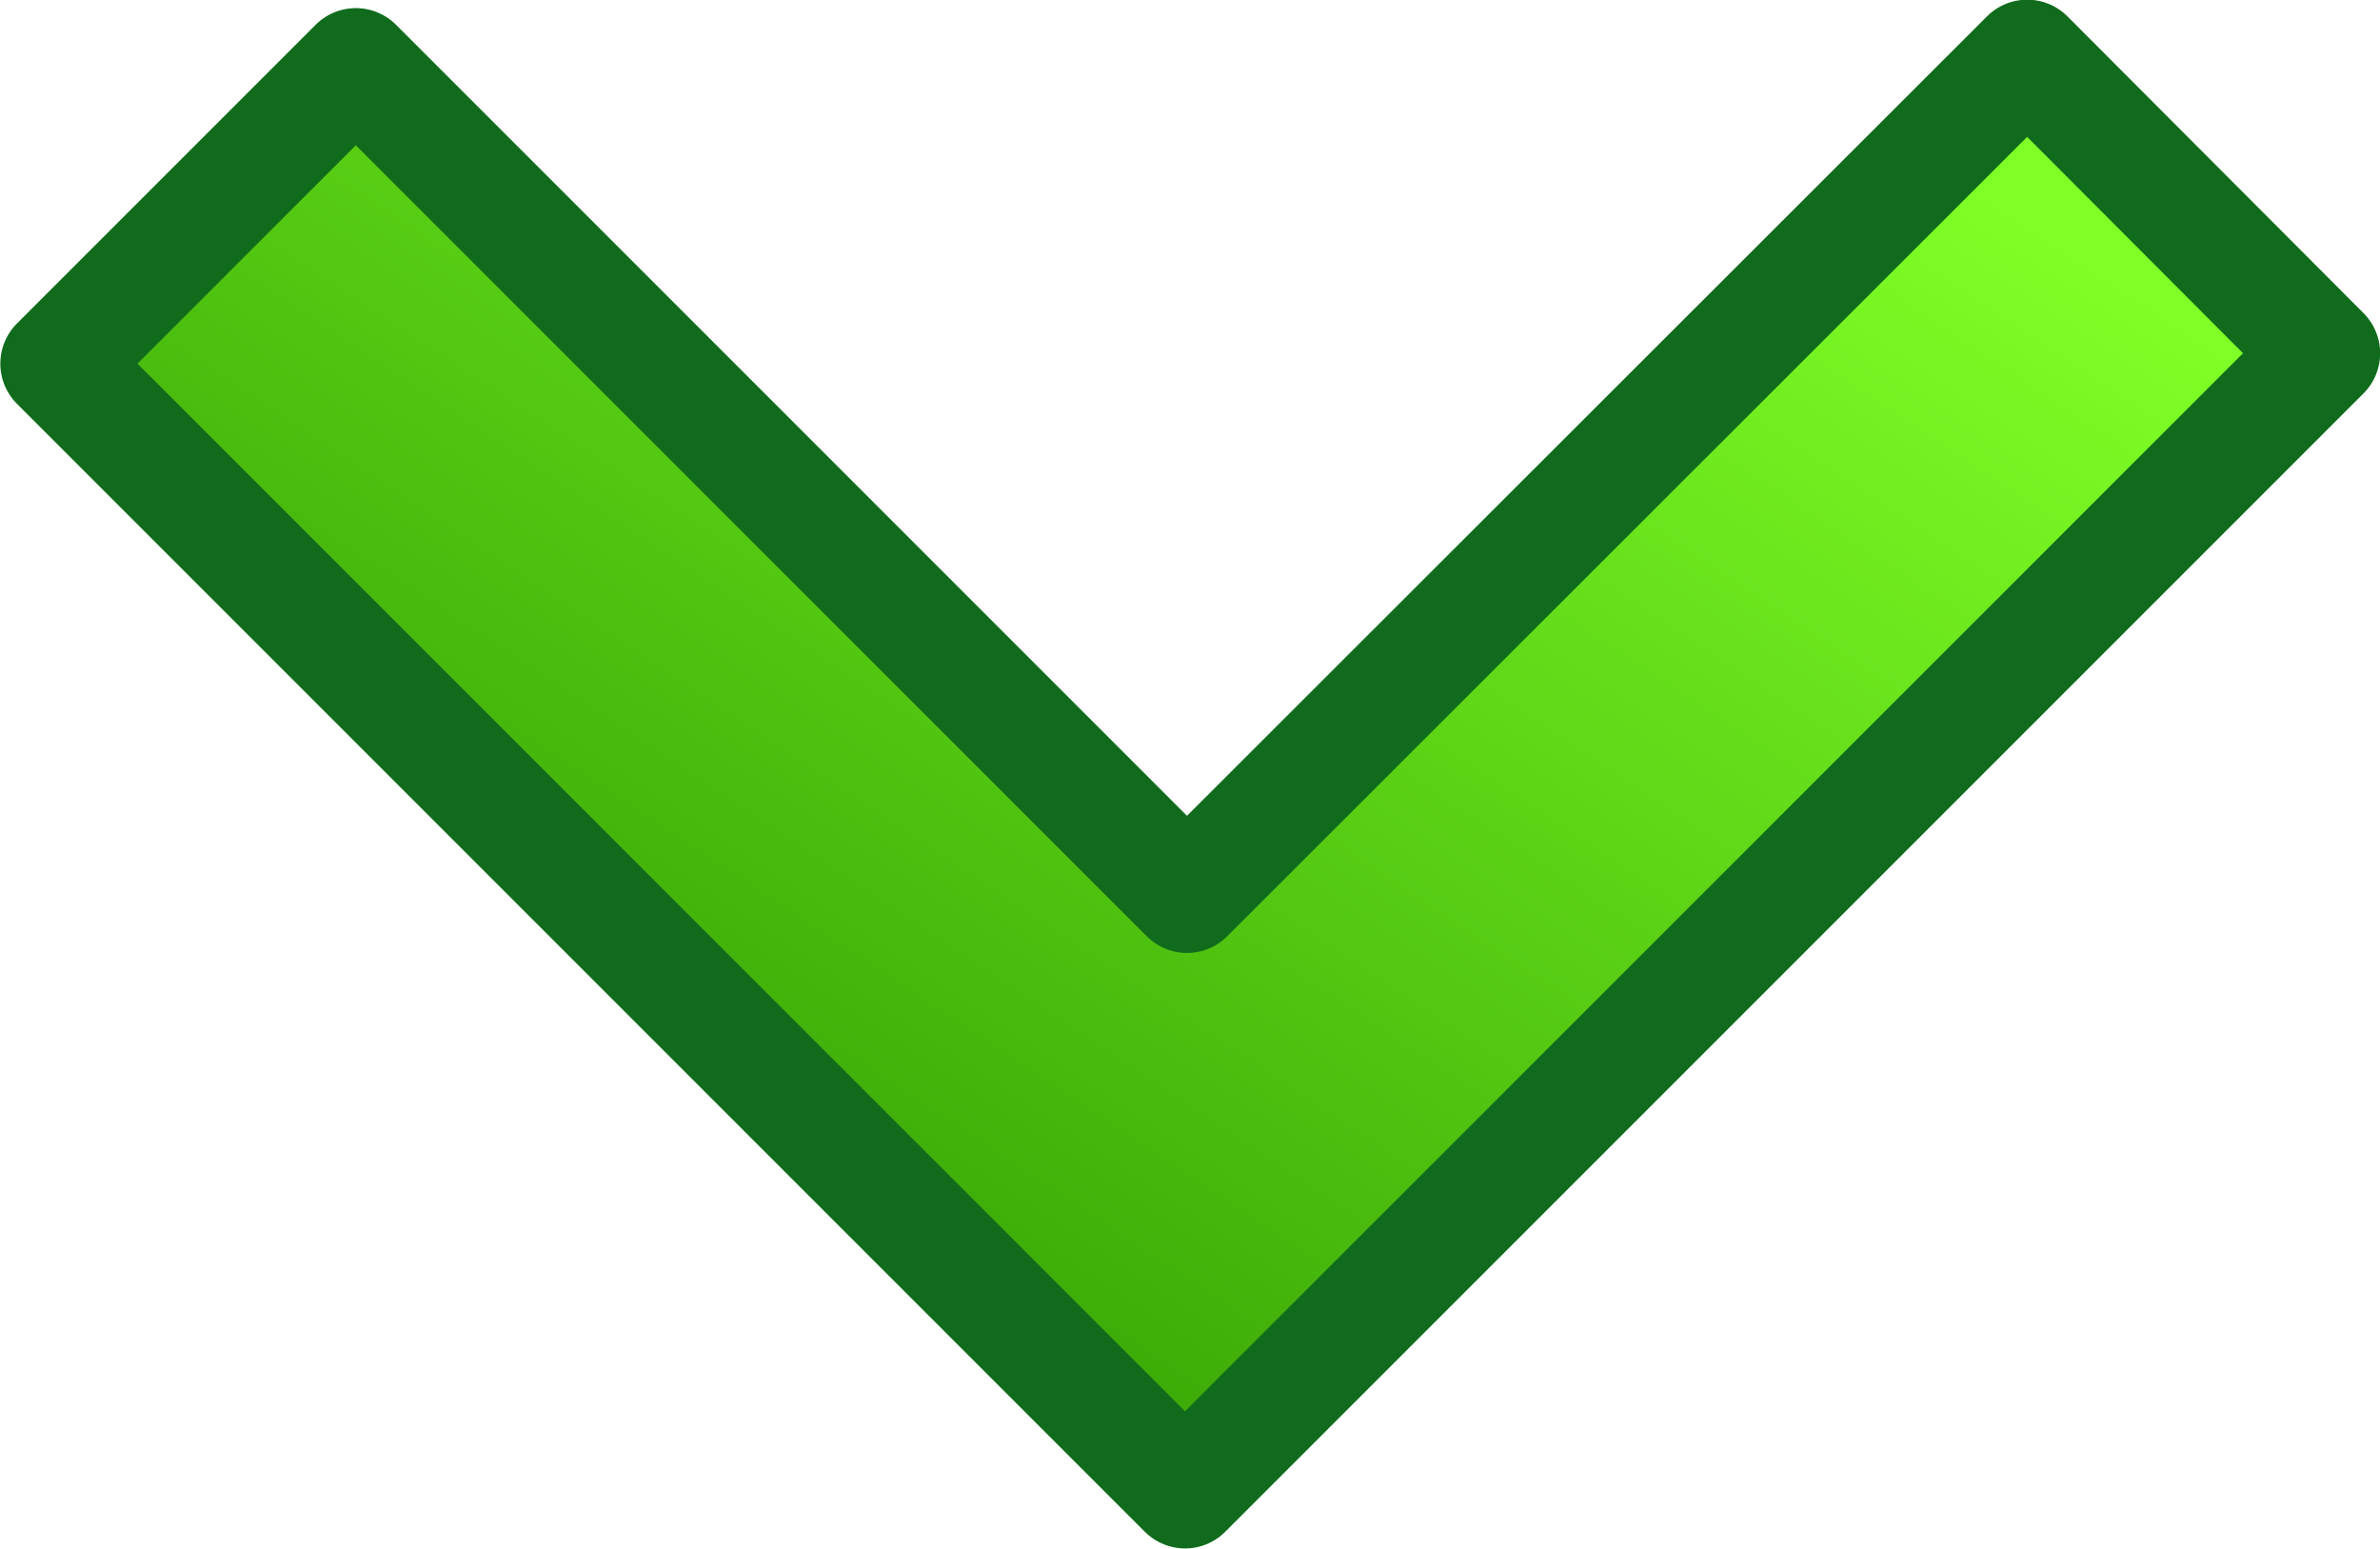
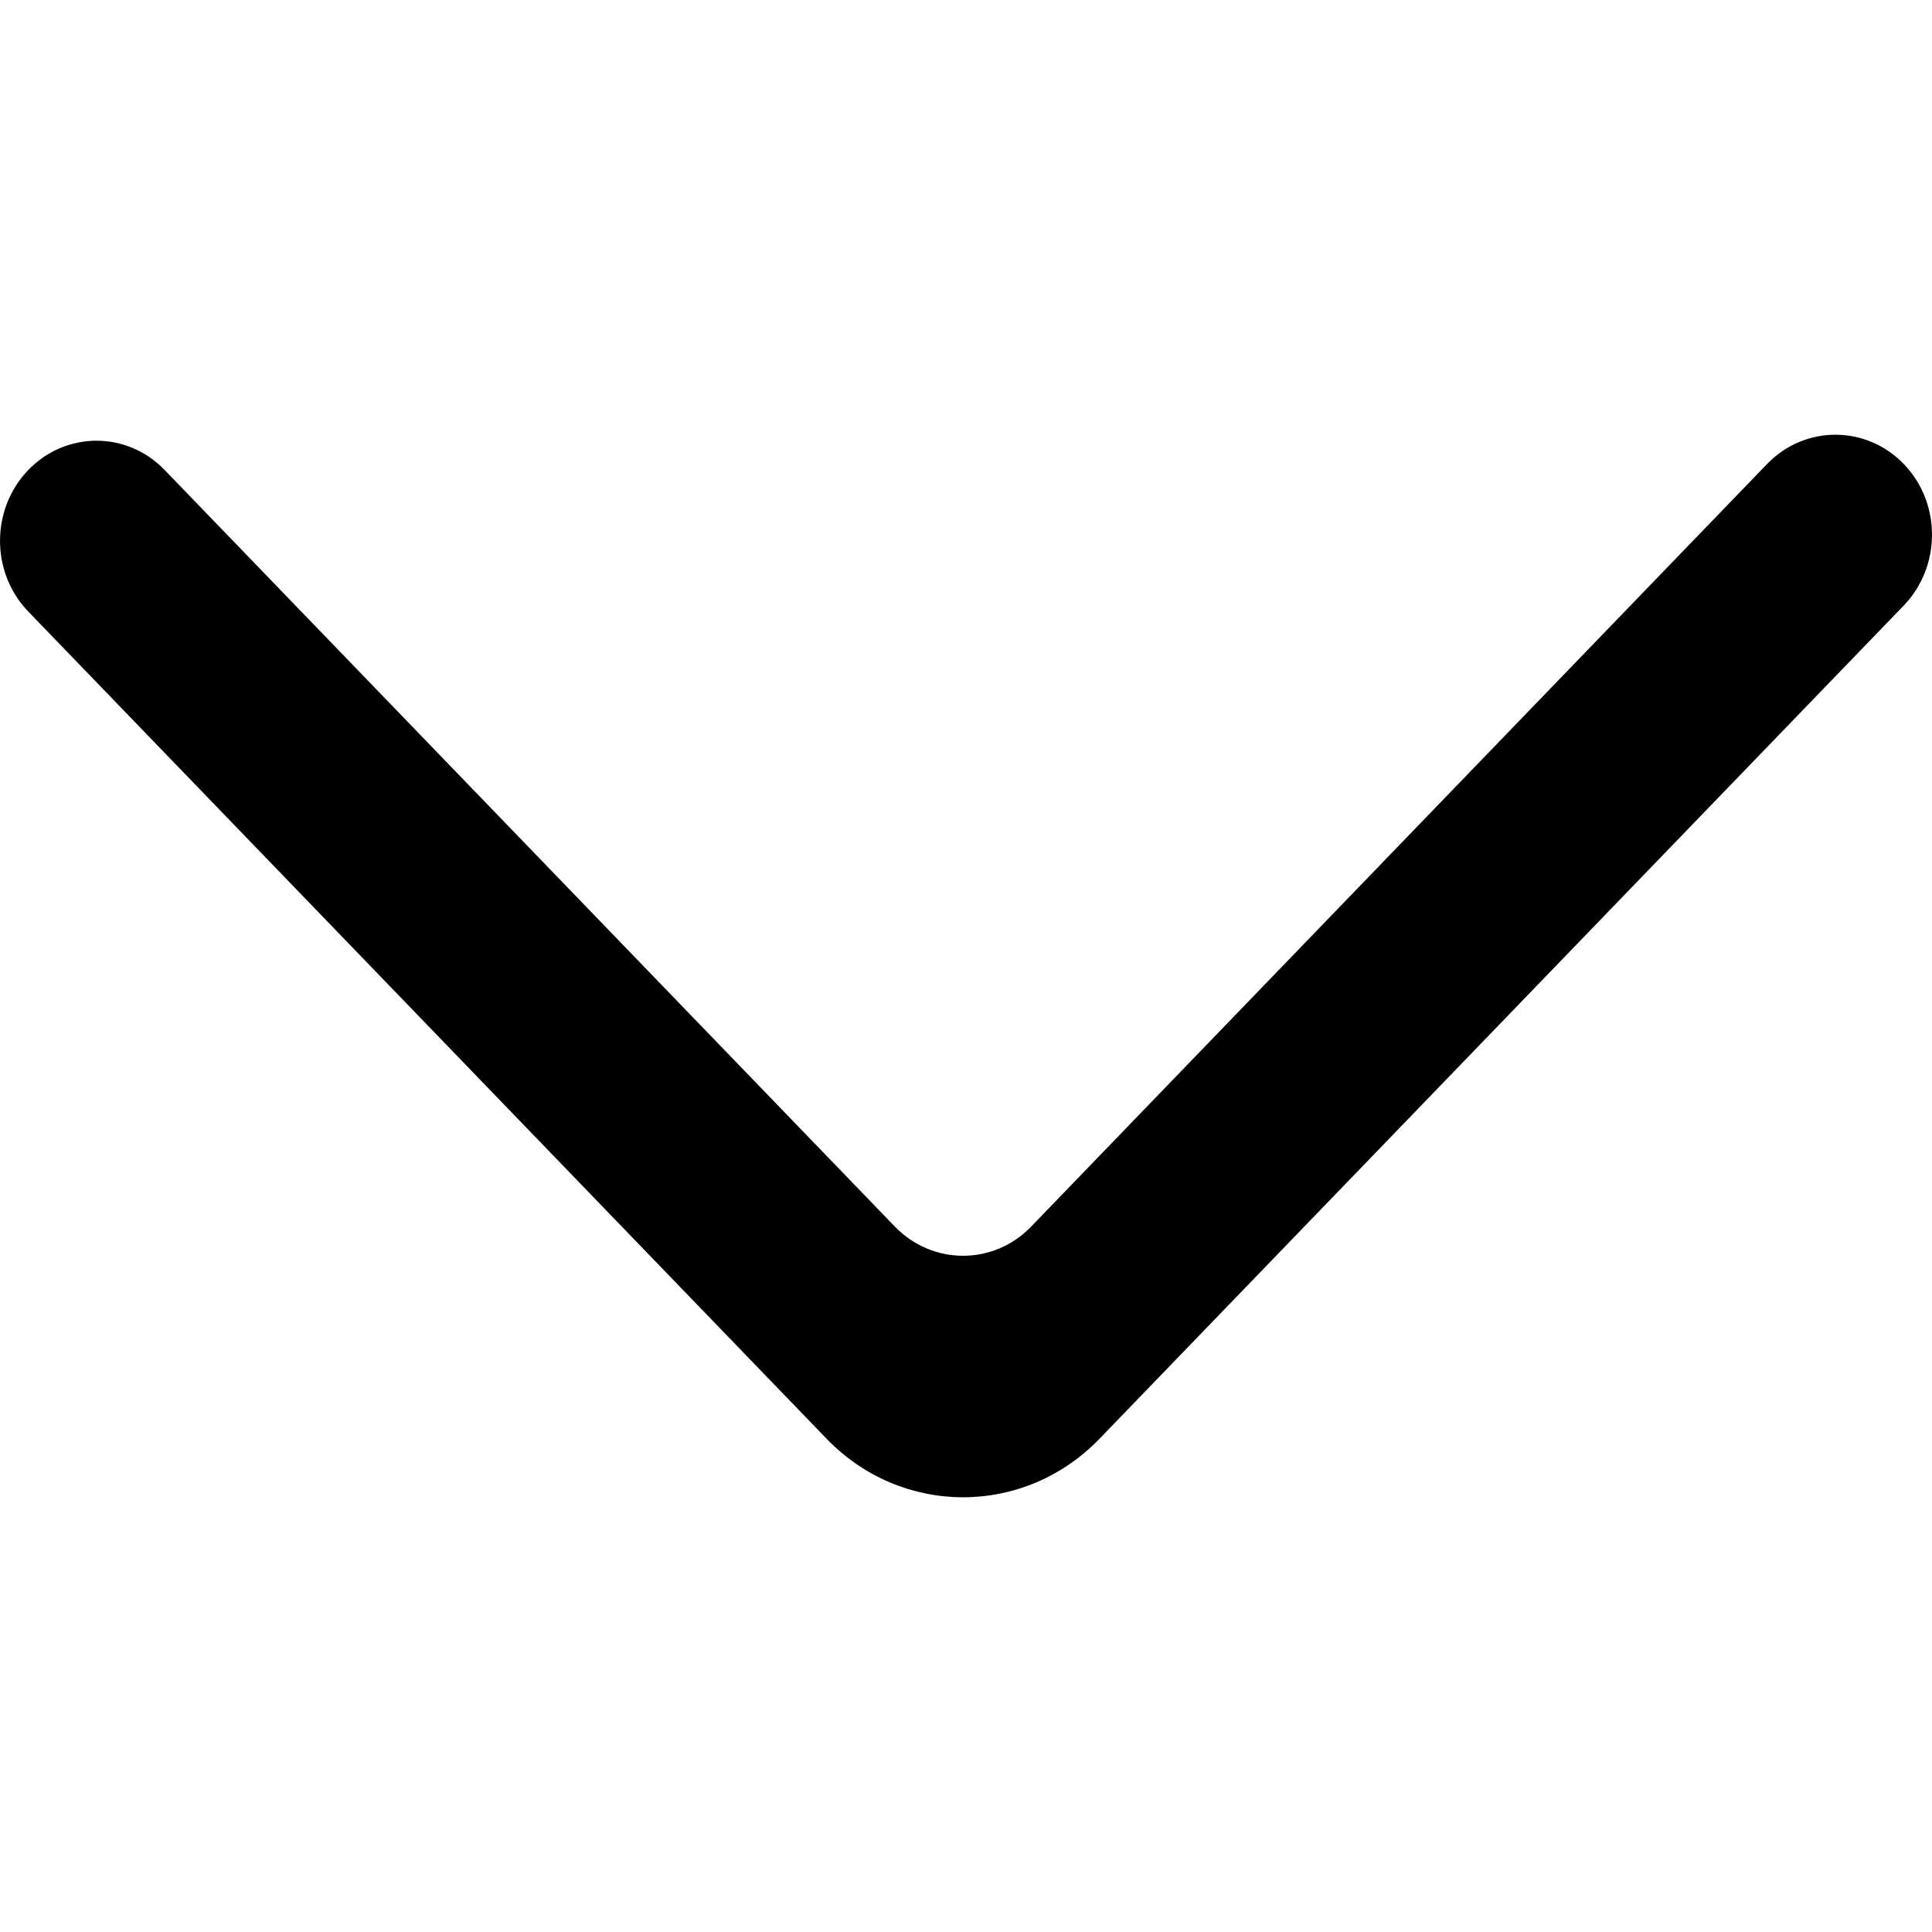
- <svg xmlns="http://www.w3.org/2000/svg" id="svg1878" viewBox="0 0 36.653 23.846" version="1.0">
-   <defs id="defs3">
-     <linearGradient id="linearGradient2654" x1="392.42" gradientUnits="userSpaceOnUse" y1="-308.43" gradientTransform="matrix(0 .80139 -1.2478 0 -91.981 2.8329)" x2="412.95" y2="-287.18">
-       <stop id="stop11464" stop-color="#80ff26" offset="0" />
-       <stop id="stop11466" stop-color="#2c9600" offset="1" />
-     </linearGradient>
-   </defs>
-   <g id="layer1" transform="translate(-261.21 -313.62)">
-     <path id="path9695" stroke-linejoin="round" style="color:#000000" d="m296.99 319.06l-4.56-4.57-12.94 12.93-12.8-12.8-4.6 4.6 17.37 17.37 17.53-17.53z" stroke="#116b1c" stroke-linecap="round" stroke-width="1.75" fill="url(#linearGradient2654)" />
+ <svg xmlns="http://www.w3.org/2000/svg" width="800px" height="800px" viewBox="0 -4.5 20 20" version="1.1">
+   <defs>
+ 
+ </defs>
+   <g id="Page-1" stroke="none" stroke-width="1" fill="none" fill-rule="evenodd">
+     <g id="Dribbble-Light-Preview" transform="translate(-220, -6684)" fill="#000000">
+       <g id="icons" transform="translate(56, 160)">
+         <path d="M164.292,6524.366 L164.292,6524.366 C163.903,6524.771 163.903,6525.426 164.292,6525.83 L172.556,6534.393 C173.336,6535.202 174.603,6535.202 175.383,6534.393 L183.708,6525.768 C184.093,6525.367 184.098,6524.72 183.718,6524.314 C183.329,6523.9 182.688,6523.895 182.293,6524.303 L174.676,6532.196 C174.286,6532.601 173.653,6532.601 173.262,6532.196 L165.705,6524.366 C165.316,6523.961 164.683,6523.961 164.292,6524.366" id="arrow_down-[#338]">
+ 
+ </path>
+       </g>
+     </g>
  </g>
</svg>
